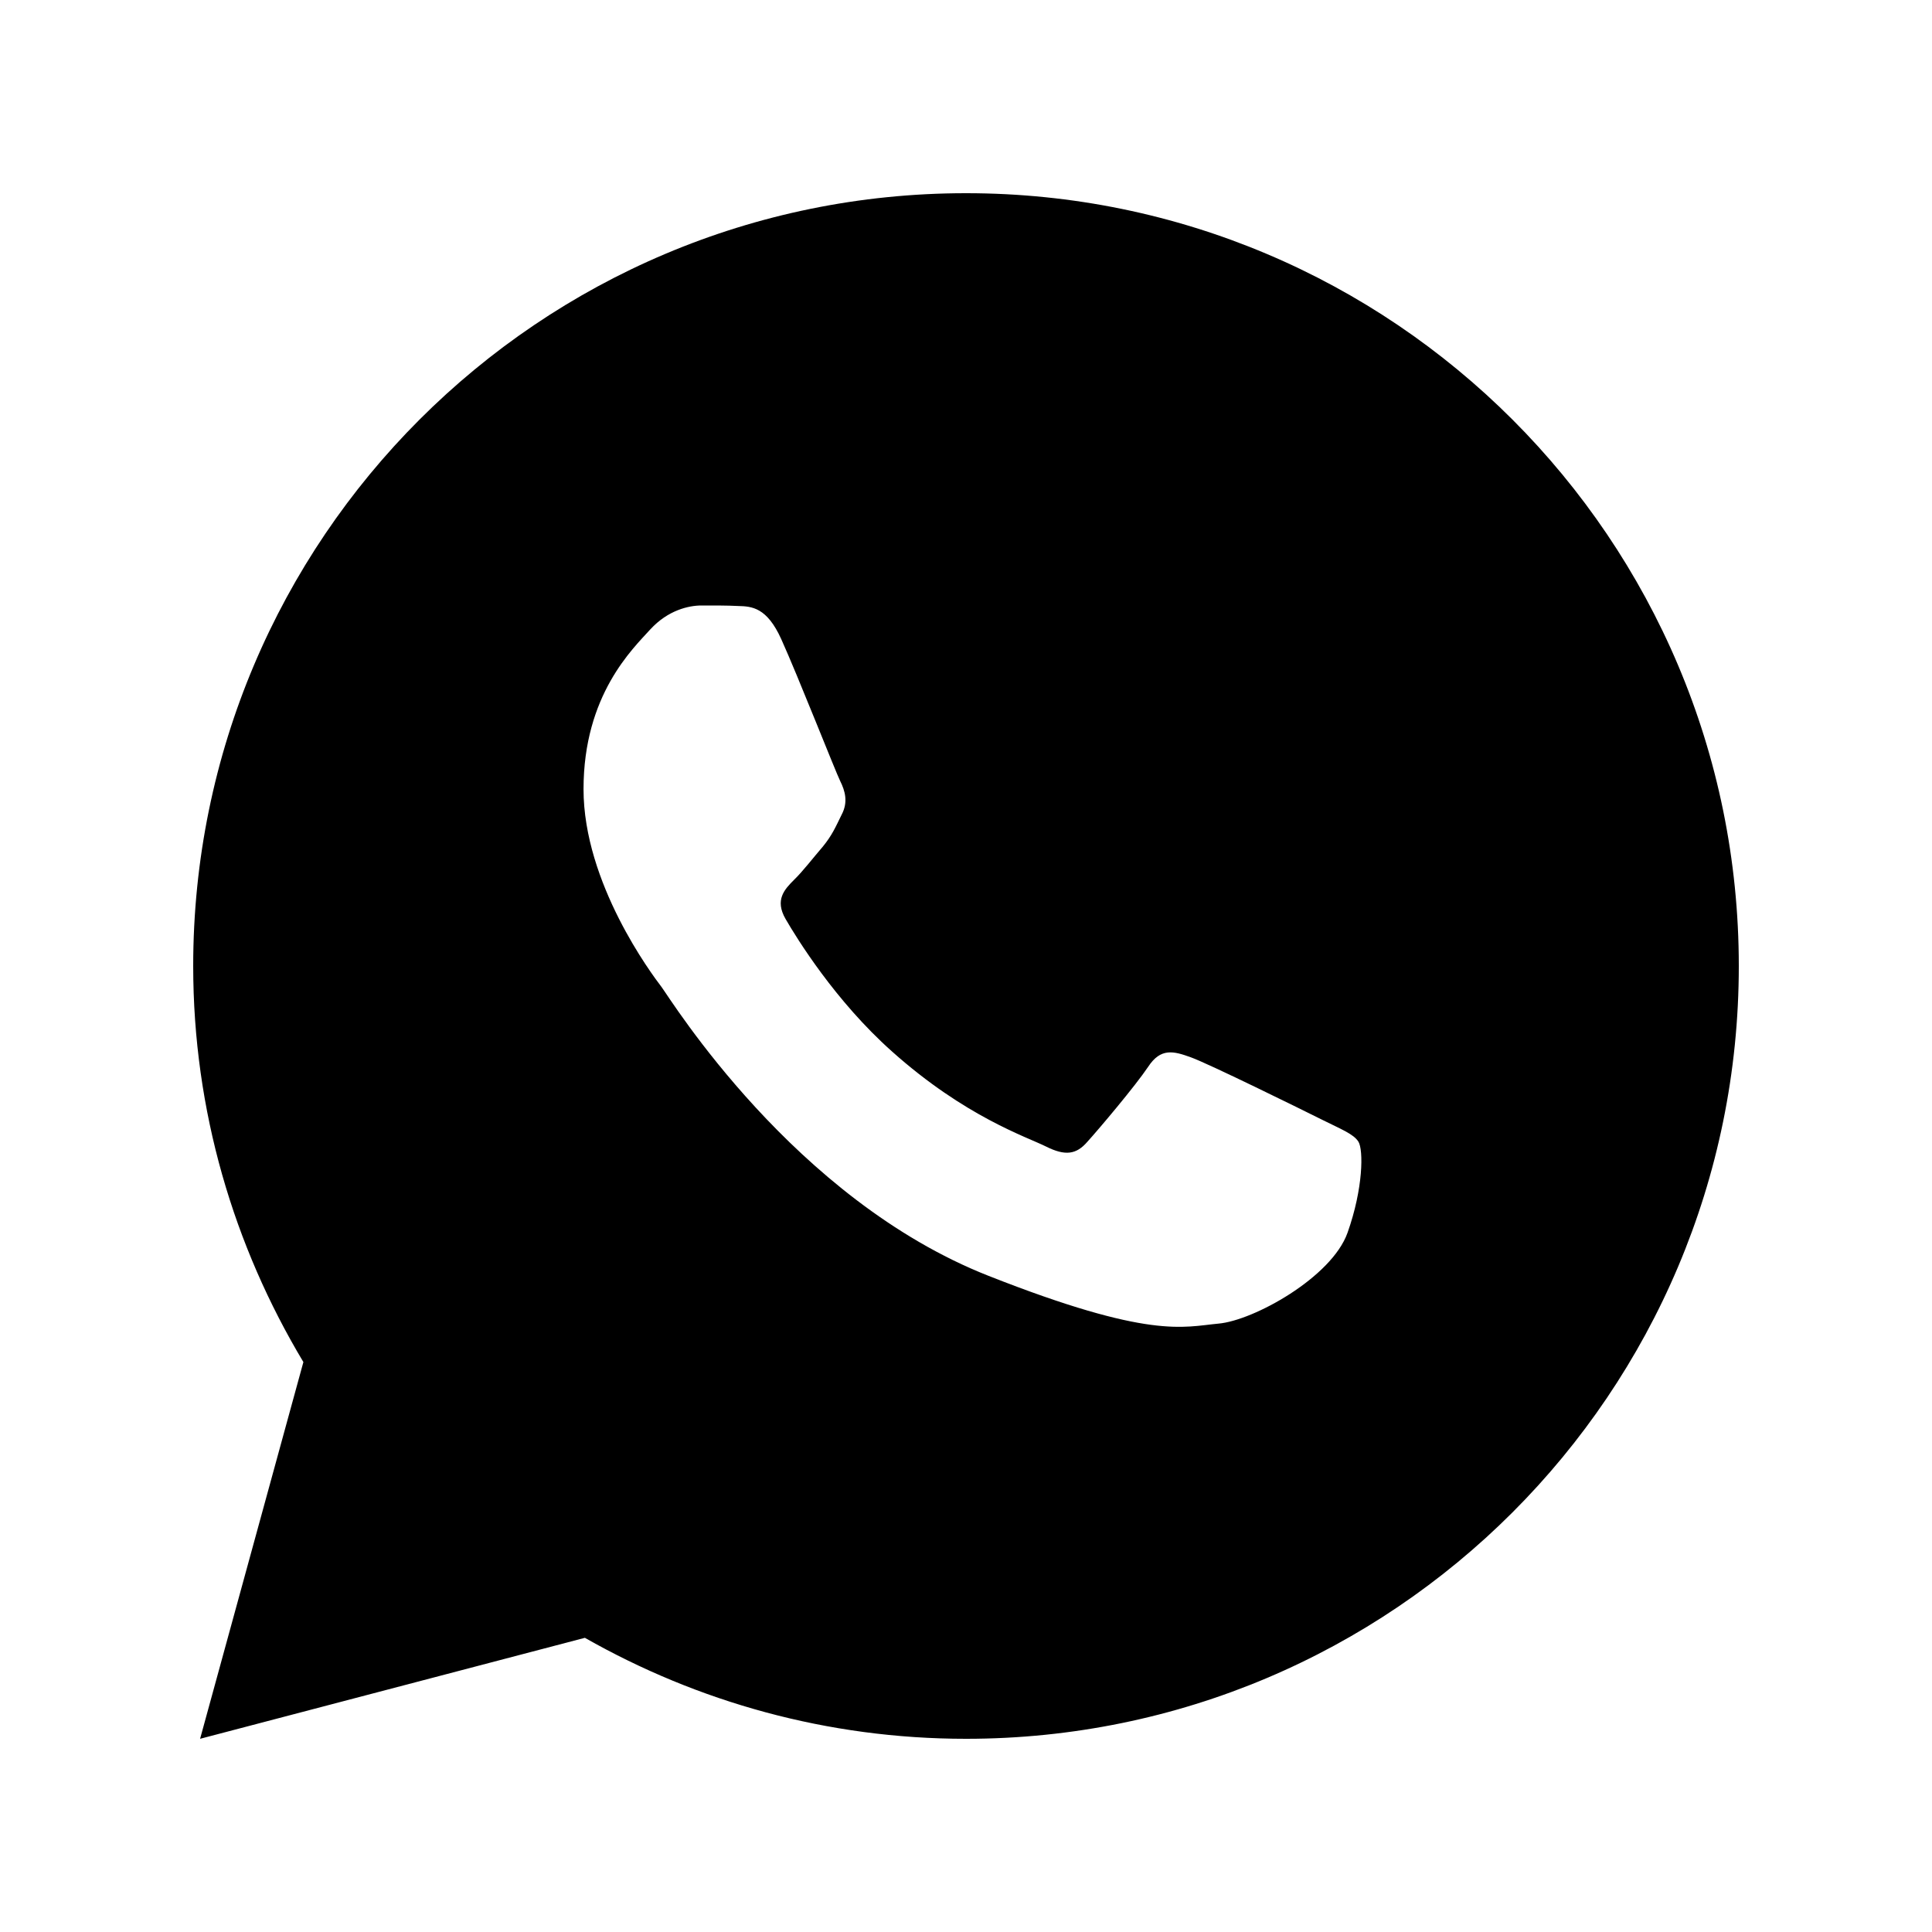
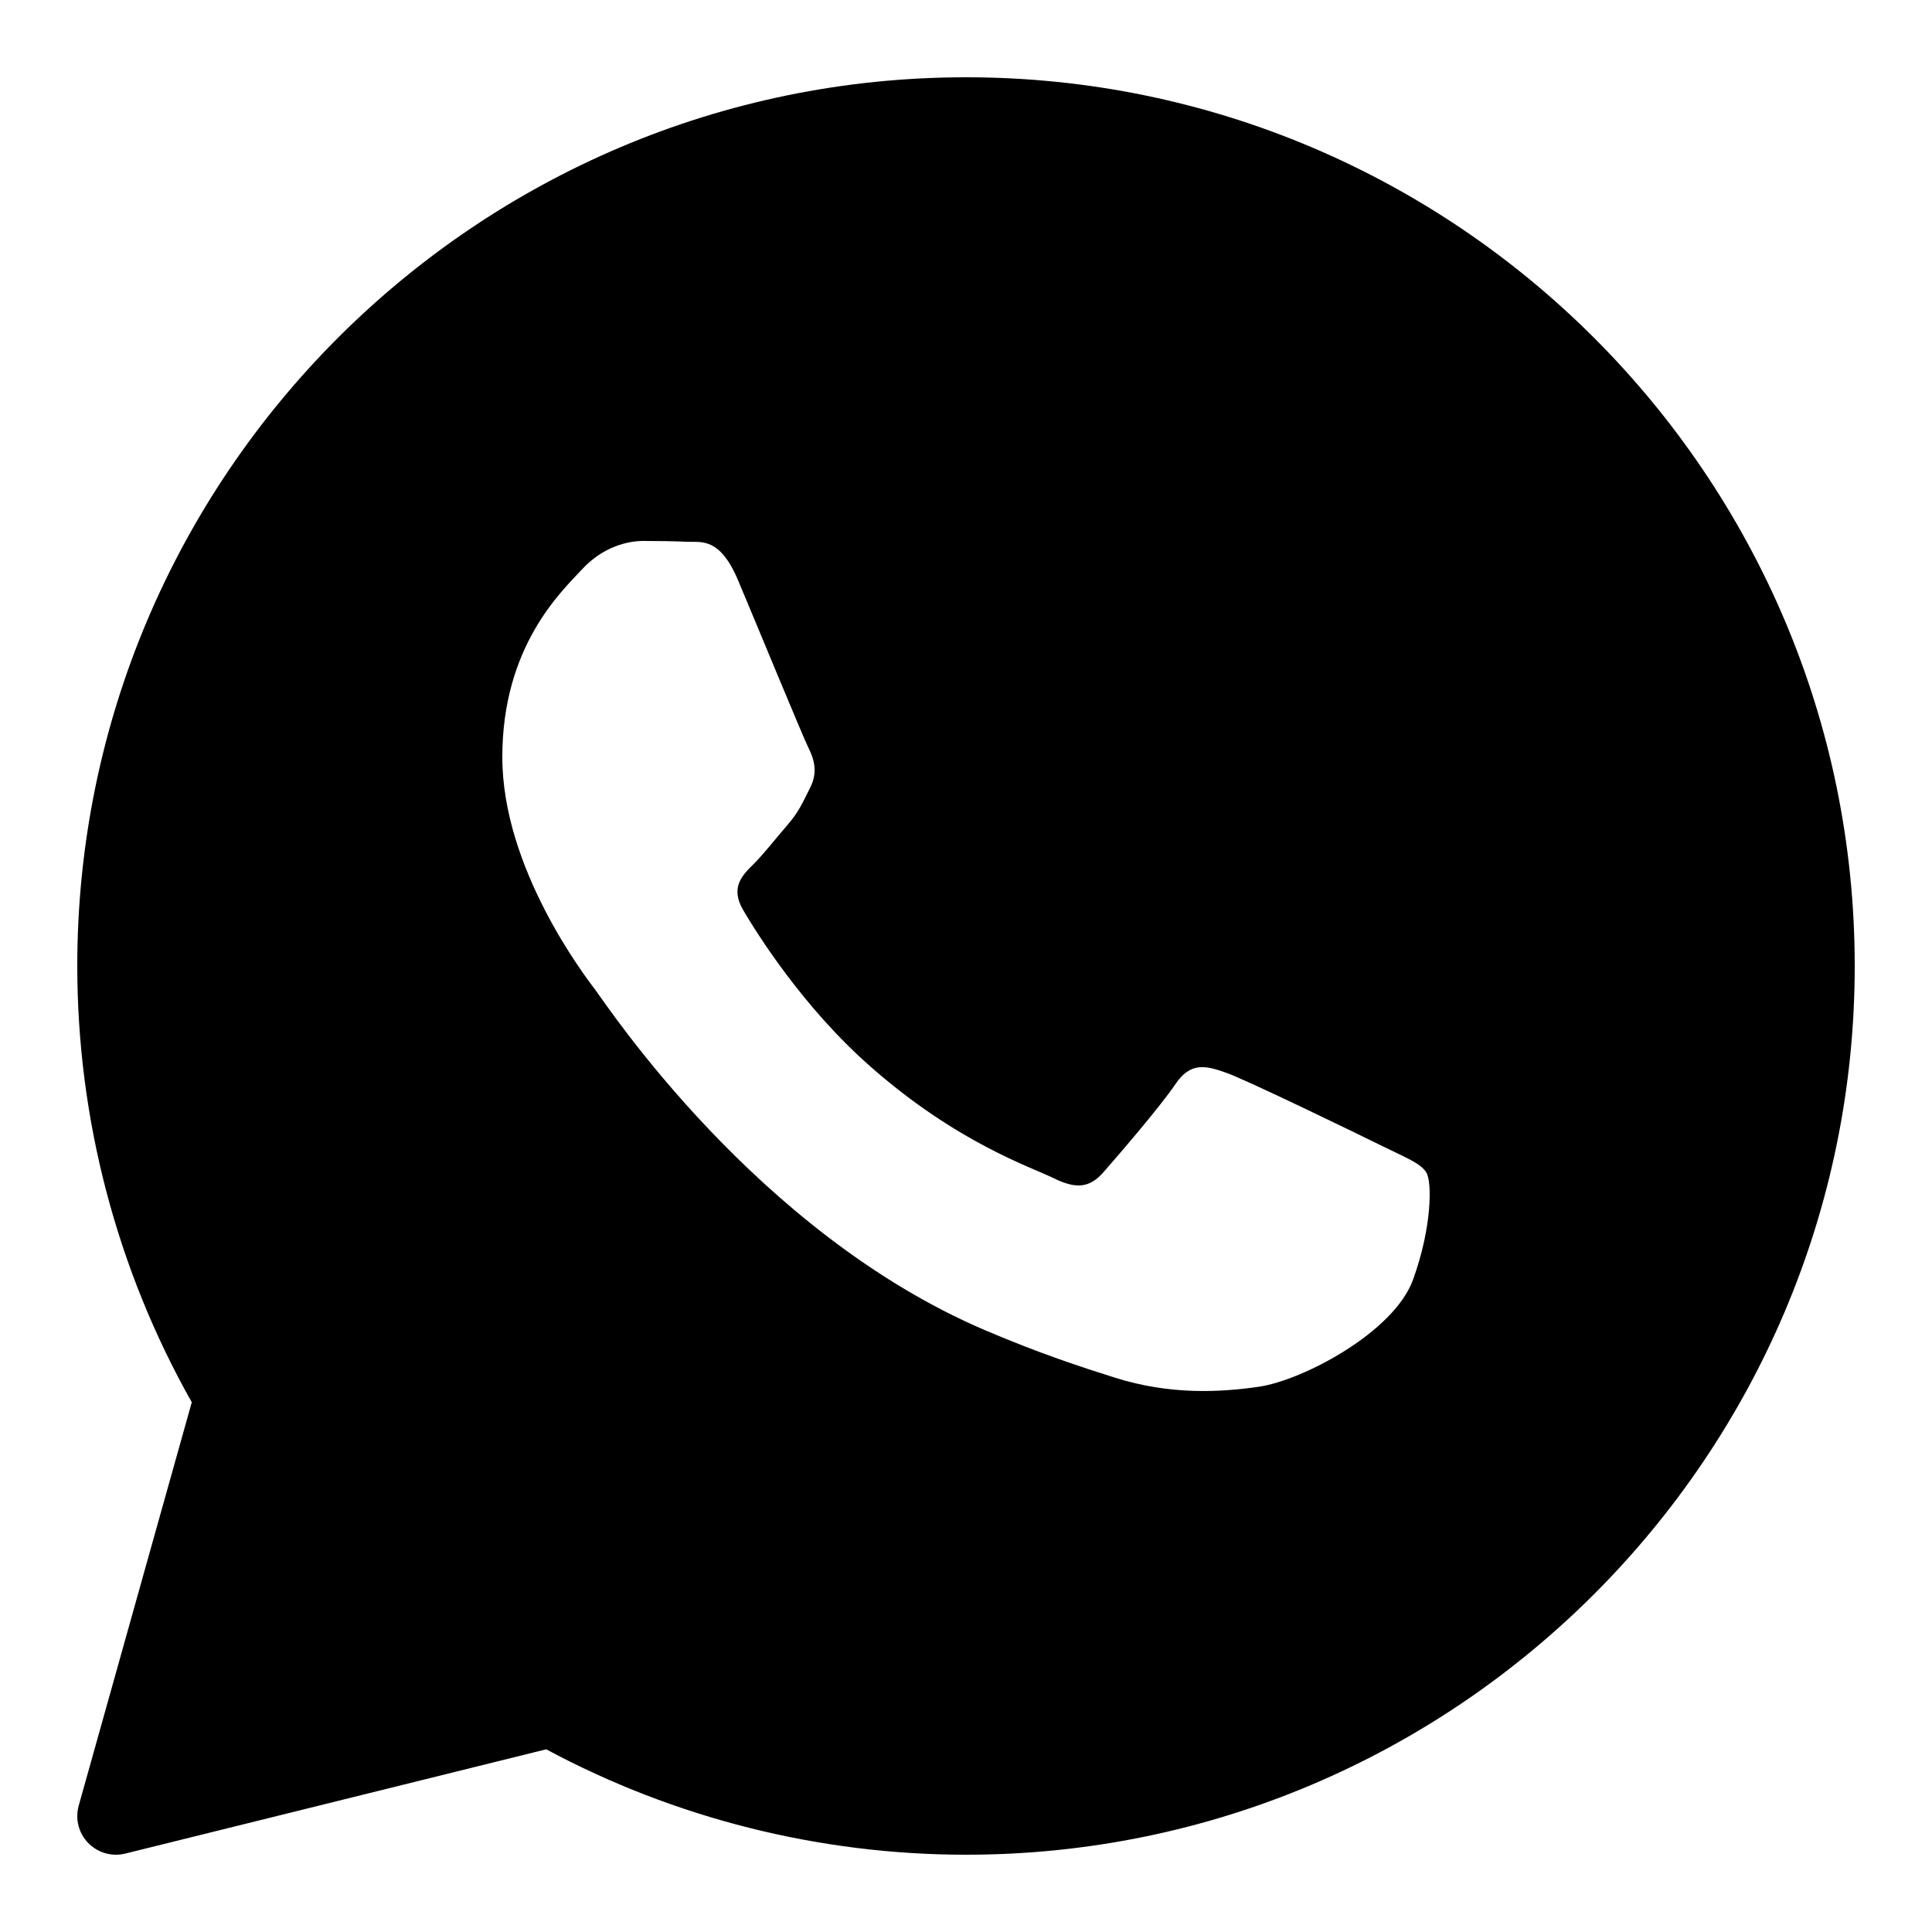
- <svg xmlns="http://www.w3.org/2000/svg" viewBox="0 0 30 30" width="24px" height="24px">
-   <path fill="black" d="M 15 3 C 8.373 3 3 8.373 3 15 C 3 17.251 3.632 19.35 4.711 21.15 L 3.107 27 L 9.082 25.432 C 10.829 26.425 12.846 27 15 27 C 21.627 27 27 21.627 27 15 C 27 8.373 21.627 3 15 3 z M 10.893 9.402 C 11.088 9.402 11.288 9.401 11.461 9.41 C 11.675 9.415 11.908 9.431 12.131 9.924 C 12.396 10.51 12.973 11.98 13.047 12.129 C 13.121 12.278 13.173 12.453 13.07 12.648 C 12.972 12.848 12.921 12.969 12.777 13.146 C 12.628 13.318 12.465 13.532 12.33 13.662 C 12.181 13.811 12.027 13.974 12.199 14.271 C 12.371 14.568 12.969 15.542 13.852 16.328 C 14.987 17.342 15.944 17.654 16.242 17.803 C 16.54 17.952 16.713 17.929 16.885 17.729 C 17.062 17.534 17.628 16.864 17.828 16.566 C 18.023 16.268 18.222 16.32 18.492 16.418 C 18.766 16.516 20.227 17.236 20.525 17.385 C 20.823 17.534 21.019 17.608 21.094 17.729 C 21.171 17.854 21.171 18.449 20.924 19.143 C 20.677 19.836 19.464 20.506 18.92 20.553 C 18.371 20.604 17.859 20.799 15.352 19.812 C 12.328 18.622 10.42 15.524 10.271 15.324 C 10.122 15.129 9.061 13.714 9.061 12.254 C 9.061 10.789 9.829 10.071 10.098 9.773 C 10.372 9.475 10.693 9.402 10.893 9.402 z" />
+ <svg xmlns="http://www.w3.org/2000/svg" viewBox="0 0 50 50" width="32px" height="32px">
+   <path d="M25,2C12.318,2,2,12.318,2,25c0,3.96,1.023,7.854,2.963,11.29L2.037,46.73c-0.096,0.343-0.003,0.711,0.245,0.966 C2.473,47.893,2.733,48,3,48c0.08,0,0.161-0.01,0.24-0.029l10.896-2.699C17.463,47.058,21.21,48,25,48c12.682,0,23-10.318,23-23 S37.682,2,25,2z M36.57,33.116c-0.492,1.362-2.852,2.605-3.986,2.772c-1.018,0.149-2.306,0.213-3.72-0.231 c-0.857-0.27-1.957-0.628-3.366-1.229c-5.923-2.526-9.791-8.415-10.087-8.804C15.116,25.235,13,22.463,13,19.594 s1.525-4.28,2.067-4.864c0.542-0.584,1.181-0.73,1.575-0.73s0.787,0.005,1.132,0.021c0.363,0.018,0.85-0.137,1.329,1.001 c0.492,1.168,1.673,4.037,1.819,4.33c0.148,0.292,0.246,0.633,0.05,1.022c-0.196,0.389-0.294,0.632-0.59,0.973 s-0.62,0.76-0.886,1.022c-0.296,0.291-0.603,0.606-0.259,1.19c0.344,0.584,1.529,2.493,3.285,4.039 c2.255,1.986,4.158,2.602,4.748,2.894c0.59,0.292,0.935,0.243,1.279-0.146c0.344-0.39,1.476-1.703,1.869-2.286 s0.787-0.487,1.329-0.292c0.542,0.194,3.445,1.604,4.035,1.896c0.59,0.292,0.984,0.438,1.132,0.681 C37.062,30.587,37.062,31.755,36.57,33.116z" />
</svg>
